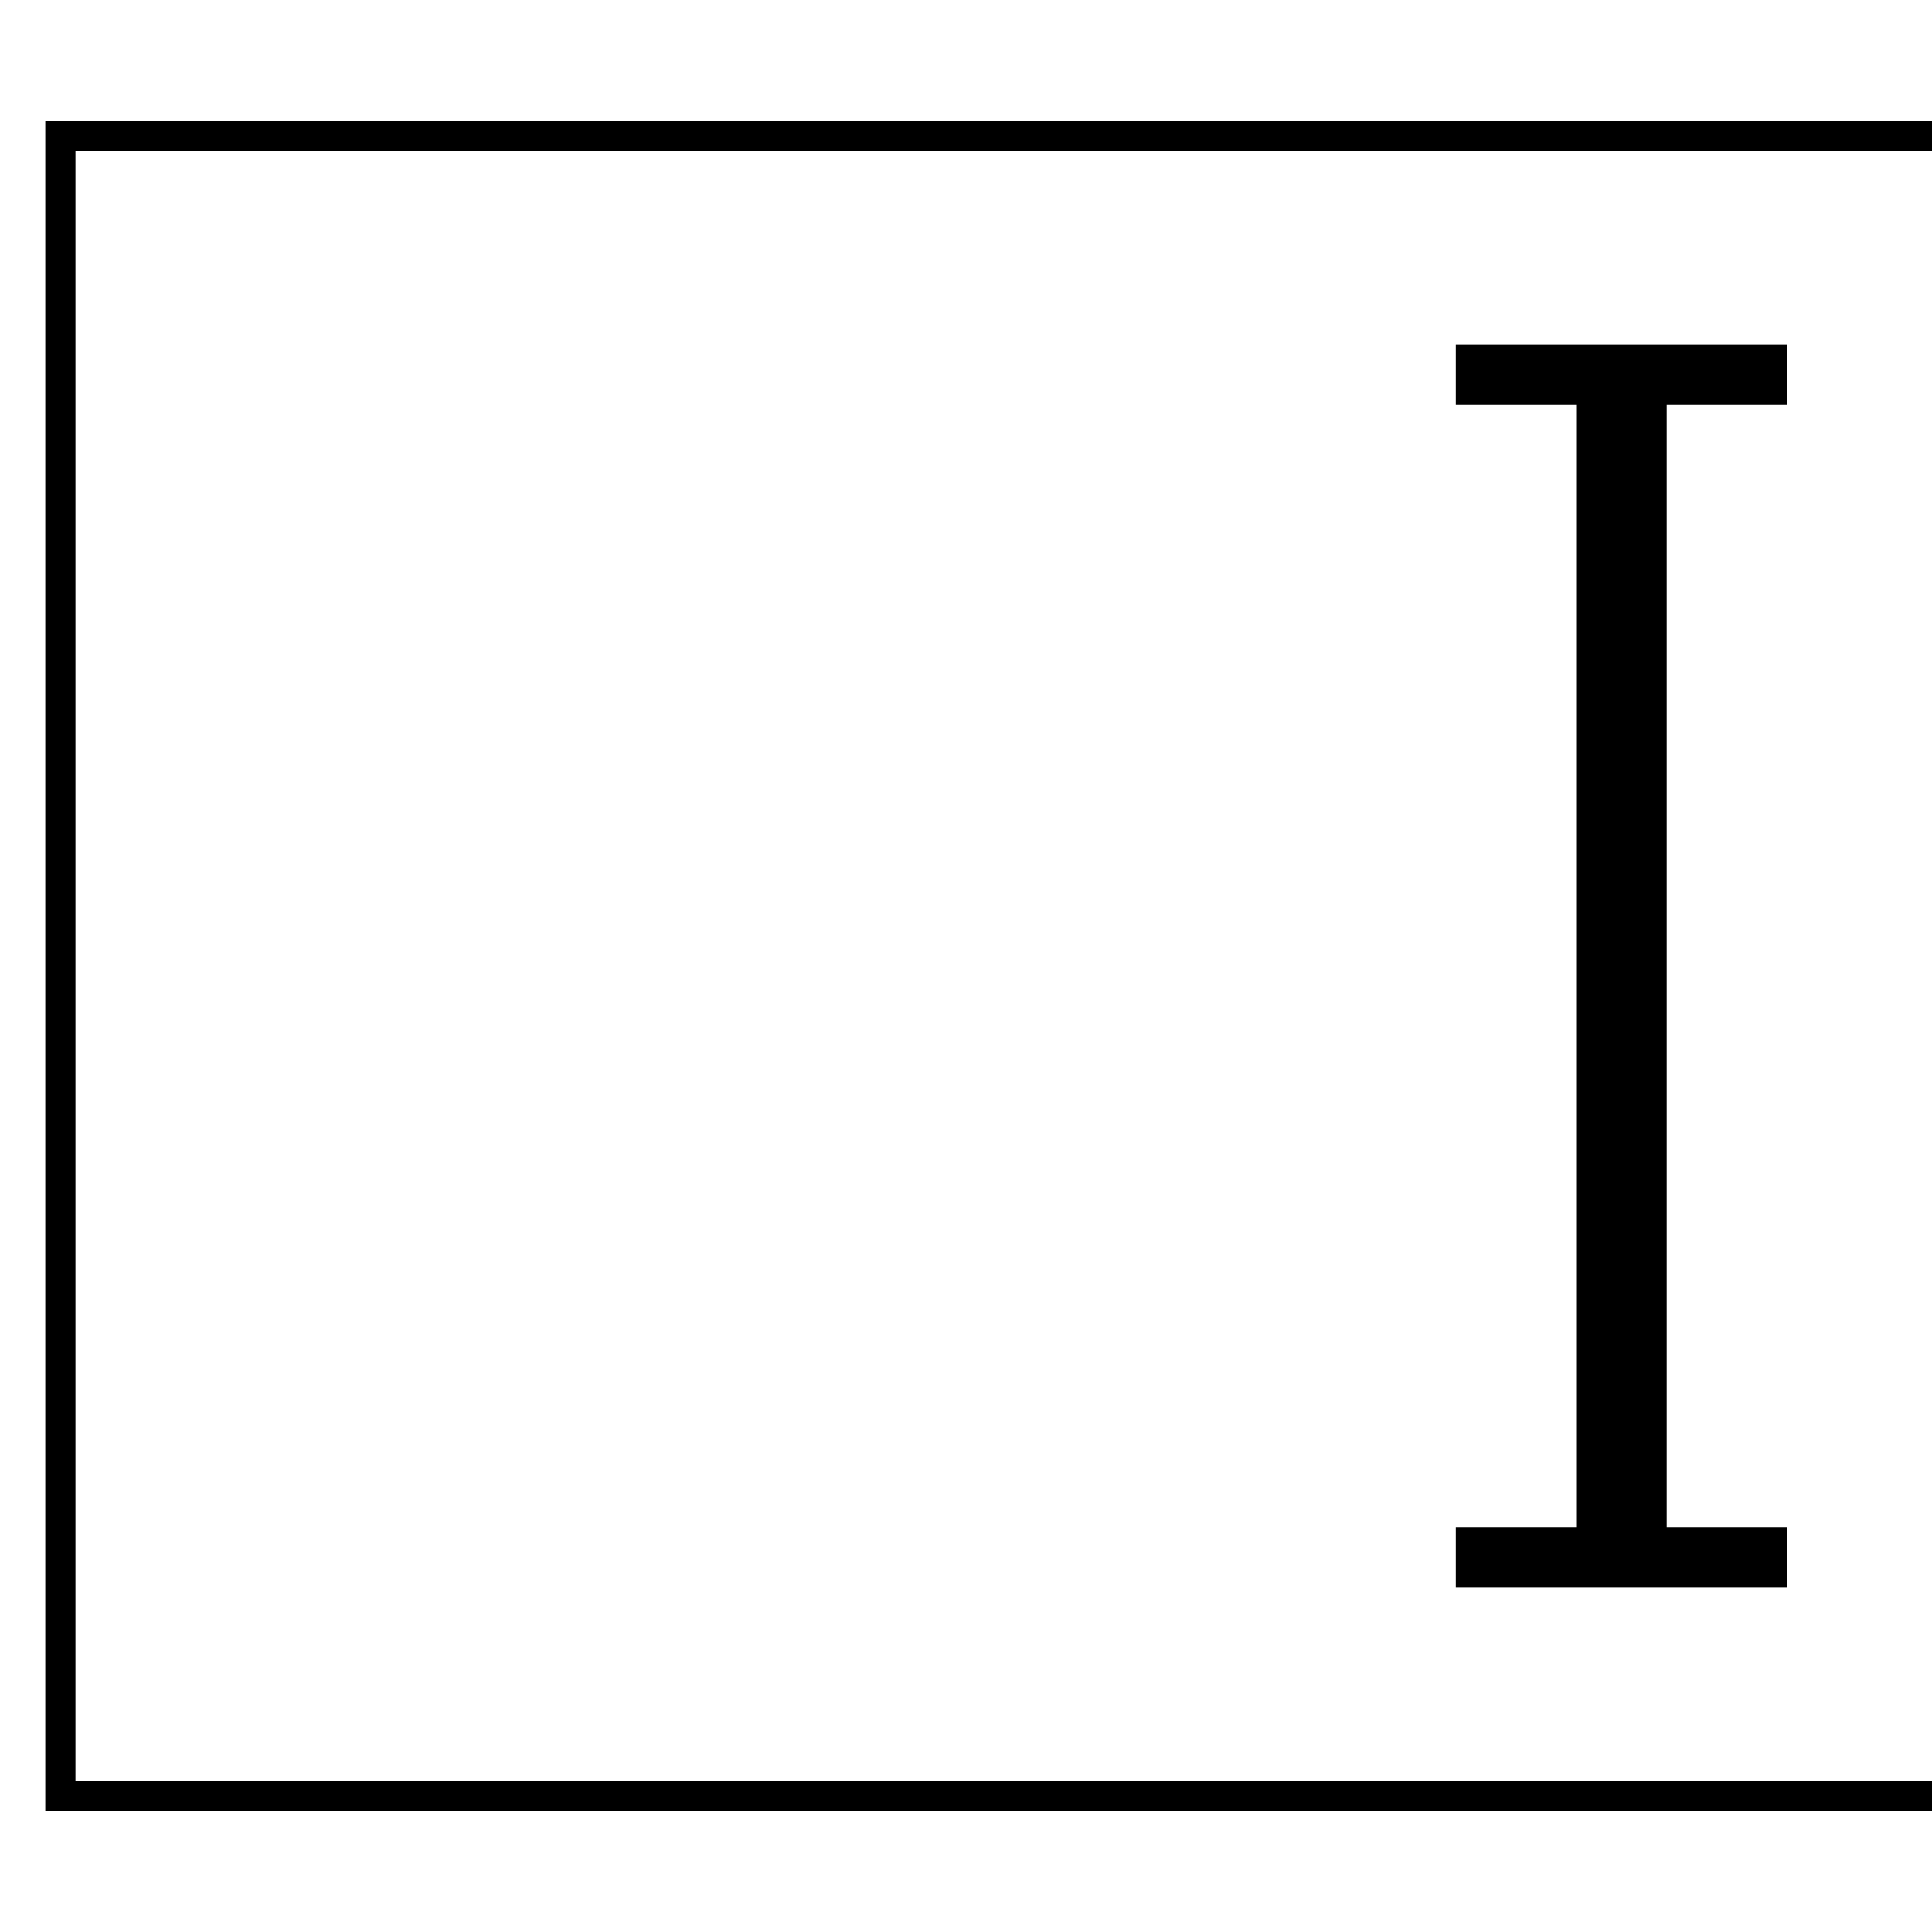
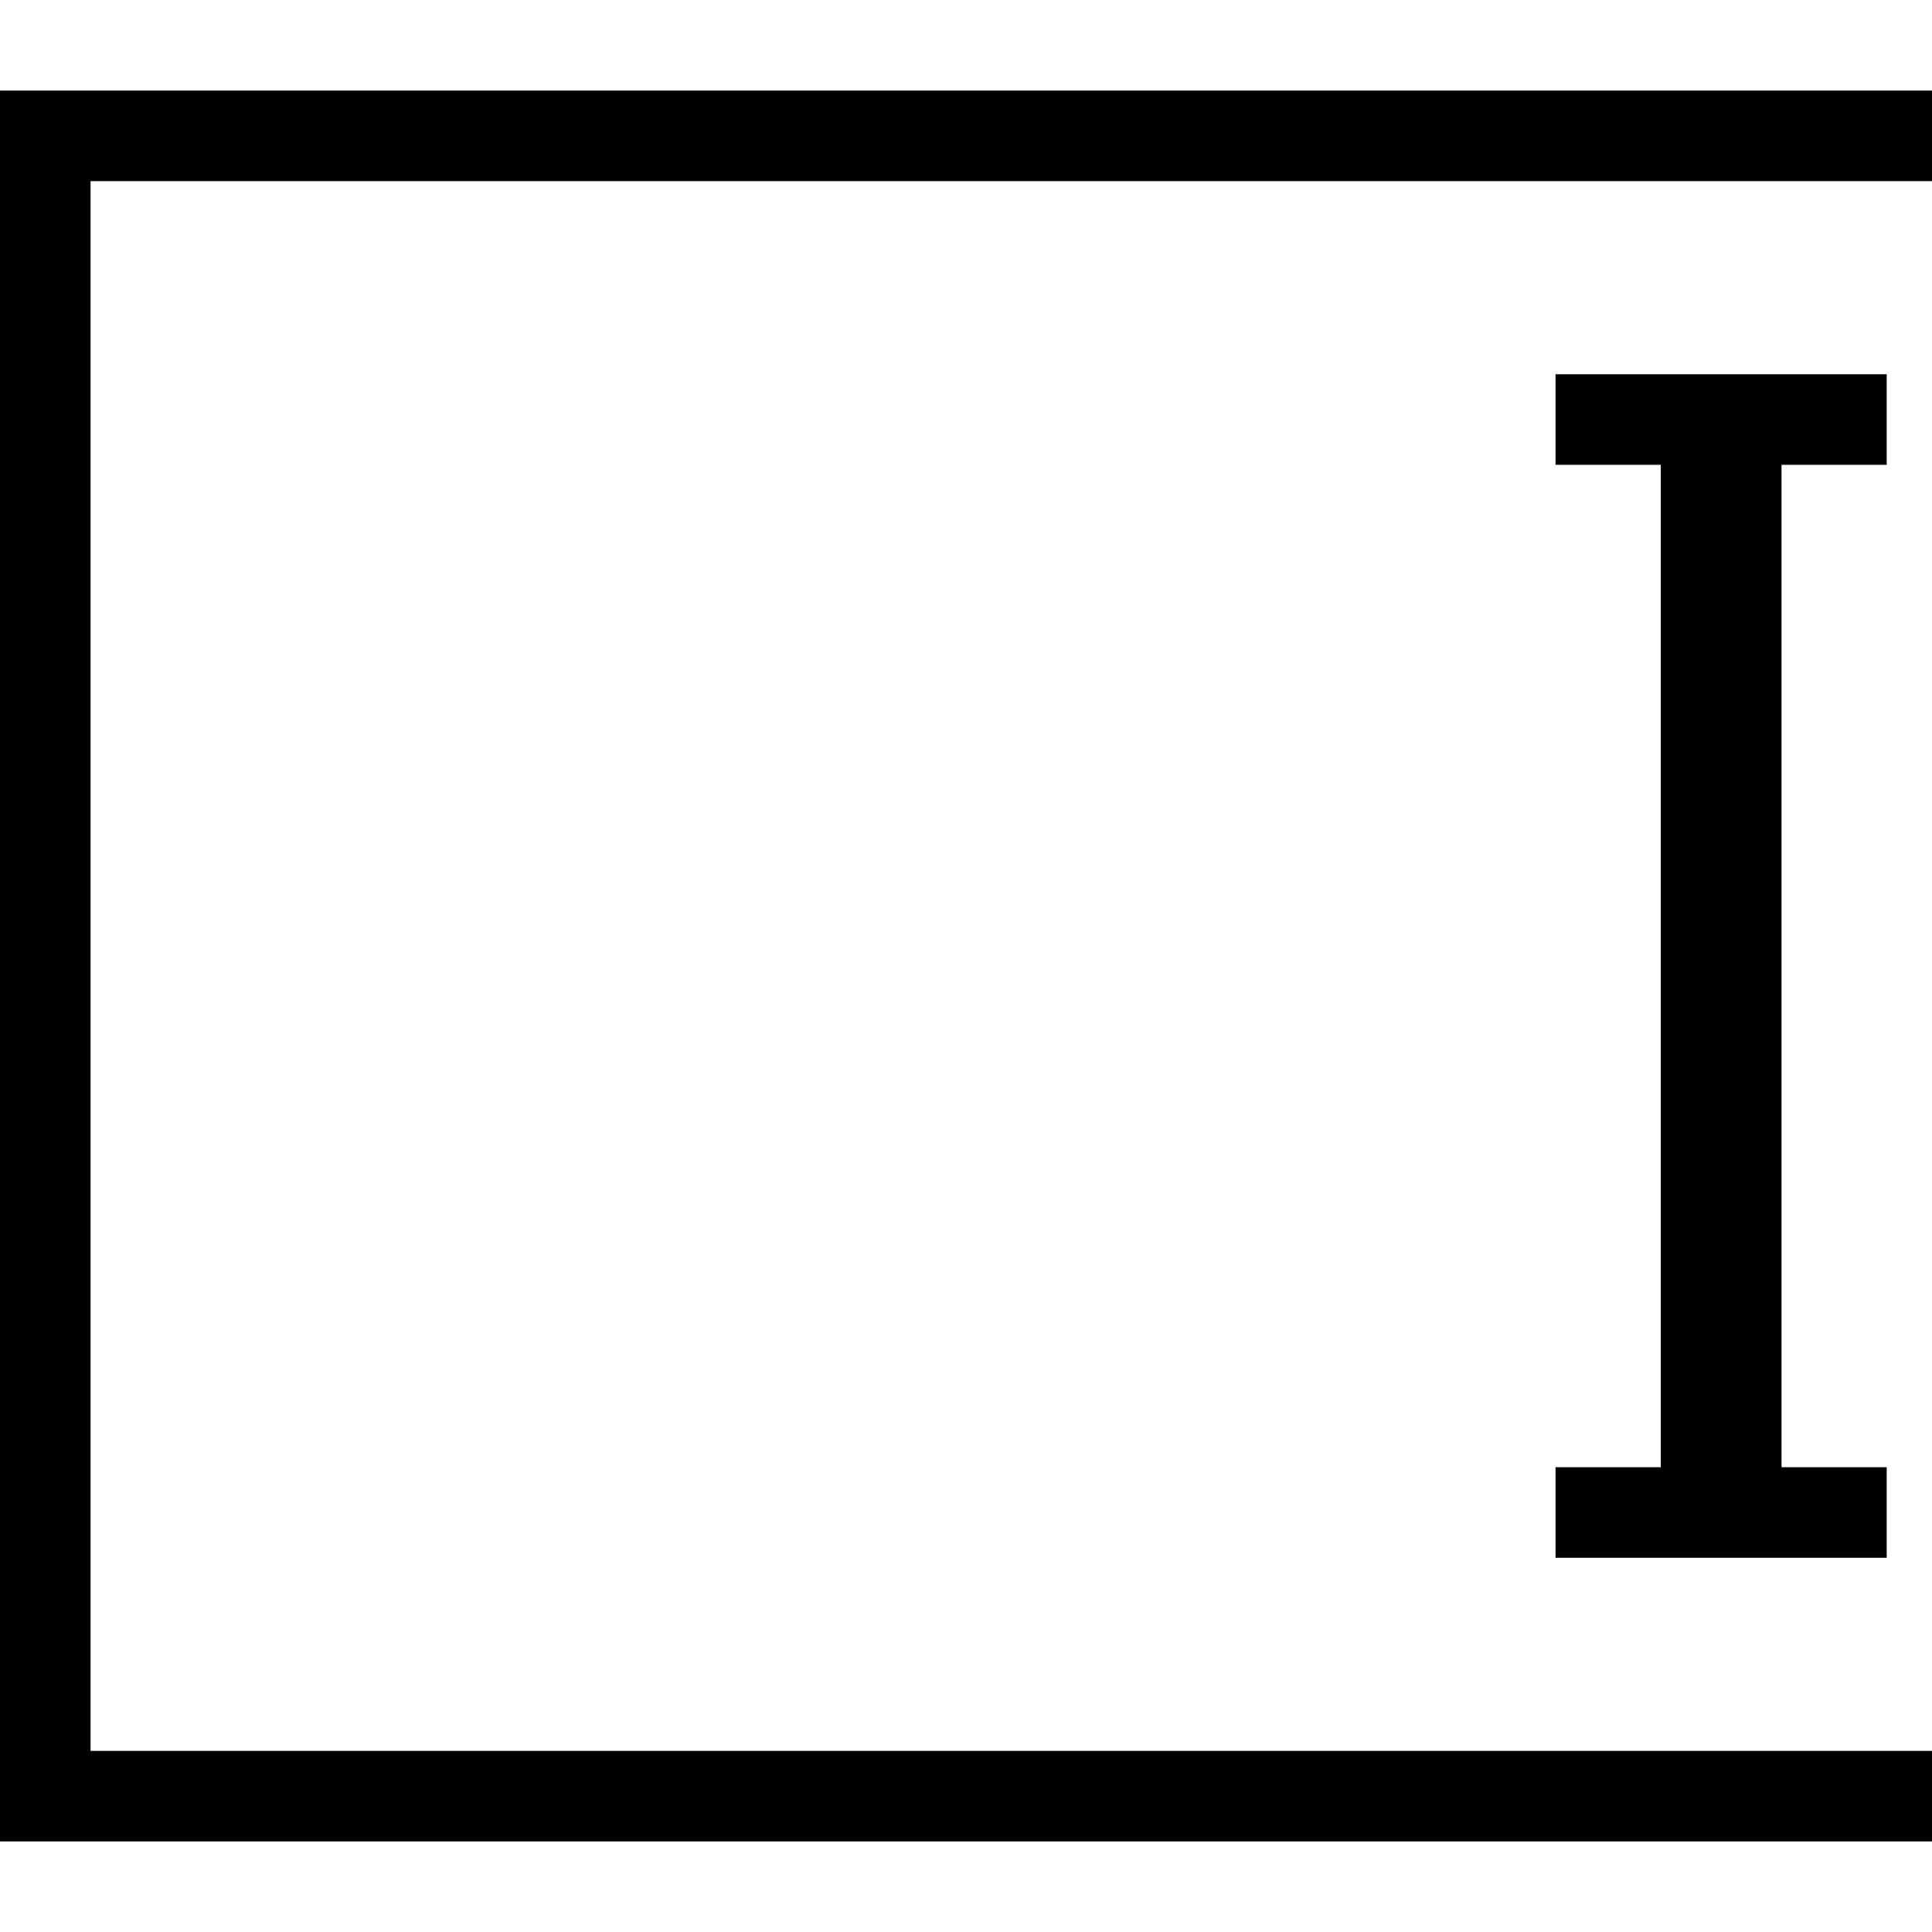
<svg xmlns="http://www.w3.org/2000/svg" width="32" height="32" id="svg2" version="1.1">
  <defs id="defs4">
    </defs>
  <g id="layer1" transform="translate(0,-1020.362)">
-     <g id="g3006" transform="translate(0.286051,1.01305)">
-       <text id="text2985" y="1045.053" x="11.985" style="font-size:27.508px;font-style:normal;font-variant:normal;font-weight:bold;font-stretch:normal;text-align:center;line-height:125%;letter-spacing:0px;word-spacing:0px;text-anchor:middle;fill:#000000;fill-opacity:1;stroke:none;font-family:Verdana;-inkscape-font-specification:Sans Bold" xml:space="preserve">
-         <tspan y="1045.053" x="11.985" id="tspan2987">A</tspan>
+     <g id="g3007" transform="translate(1.401495,0.2558341)">
+       <text id="text2985" y="1046.055" x="12.271" style="font-size:27.508px;font-style:normal;font-variant:normal;font-weight:bold;font-stretch:normal;text-align:center;line-height:125%;letter-spacing:0px;word-spacing:0px;text-anchor:middle;fill:#000000;fill-opacity:1;stroke:none;font-family:Verdana;-inkscape-font-specification:Sans Bold" xml:space="preserve">
+         <tspan y="1046.055" x="12.271" id="tspan2987">A</tspan>
      </text>
-       <g transform="translate(-0.2521312,0)" id="g3001">
-         <path style="fill:none;stroke:#000000;stroke-width:1.5;stroke-linecap:butt;stroke-linejoin:miter;stroke-opacity:1" d="m 26.822,1025.803 0,19.092" id="path2989" />
-         <path style="fill:none;stroke:#000000;stroke-width:1px;stroke-linecap:butt;stroke-linejoin:miter;stroke-opacity:1" d="m 24.079,1025.553 5.485,0" id="path2993" />
-         <path id="path2997" d="m 24.079,1045.145 5.485,0" style="fill:none;stroke:#000000;stroke-width:1px;stroke-linecap:butt;stroke-linejoin:miter;stroke-opacity:1" />
+       <g transform="translate(0.2500007,-3.4094407e-5)" id="g3002">
+         <path style="fill:none;stroke:#000000;stroke-width:2;stroke-linecap:butt;stroke-linejoin:miter;stroke-opacity:1" d="m 26.856,1027.055 0,18.104" id="path2989" />
+         <path style="fill:none;stroke:#000000;stroke-width:1.5;stroke-linecap:butt;stroke-linejoin:miter;stroke-opacity:1" d="m 24.113,1027.055 5.485,0" id="path2993" />
+         <path id="path2997" d="m 24.113,1045.158 5.485,0" style="fill:none;stroke:#000000;stroke-width:1.5;stroke-linecap:butt;stroke-linejoin:miter;stroke-opacity:1" />
      </g>
    </g>
-     <rect style="fill:none;stroke:#000000;stroke-width:0.5" id="rect3014" width="39.5" height="27.5" x="1" y="1022.612" />
+     <rect style="fill:none;stroke:#000000;stroke-width:1.5" id="rect3014" width="39.5" height="27.5" x="0.75" y="1022.612" />
  </g>
</svg>
